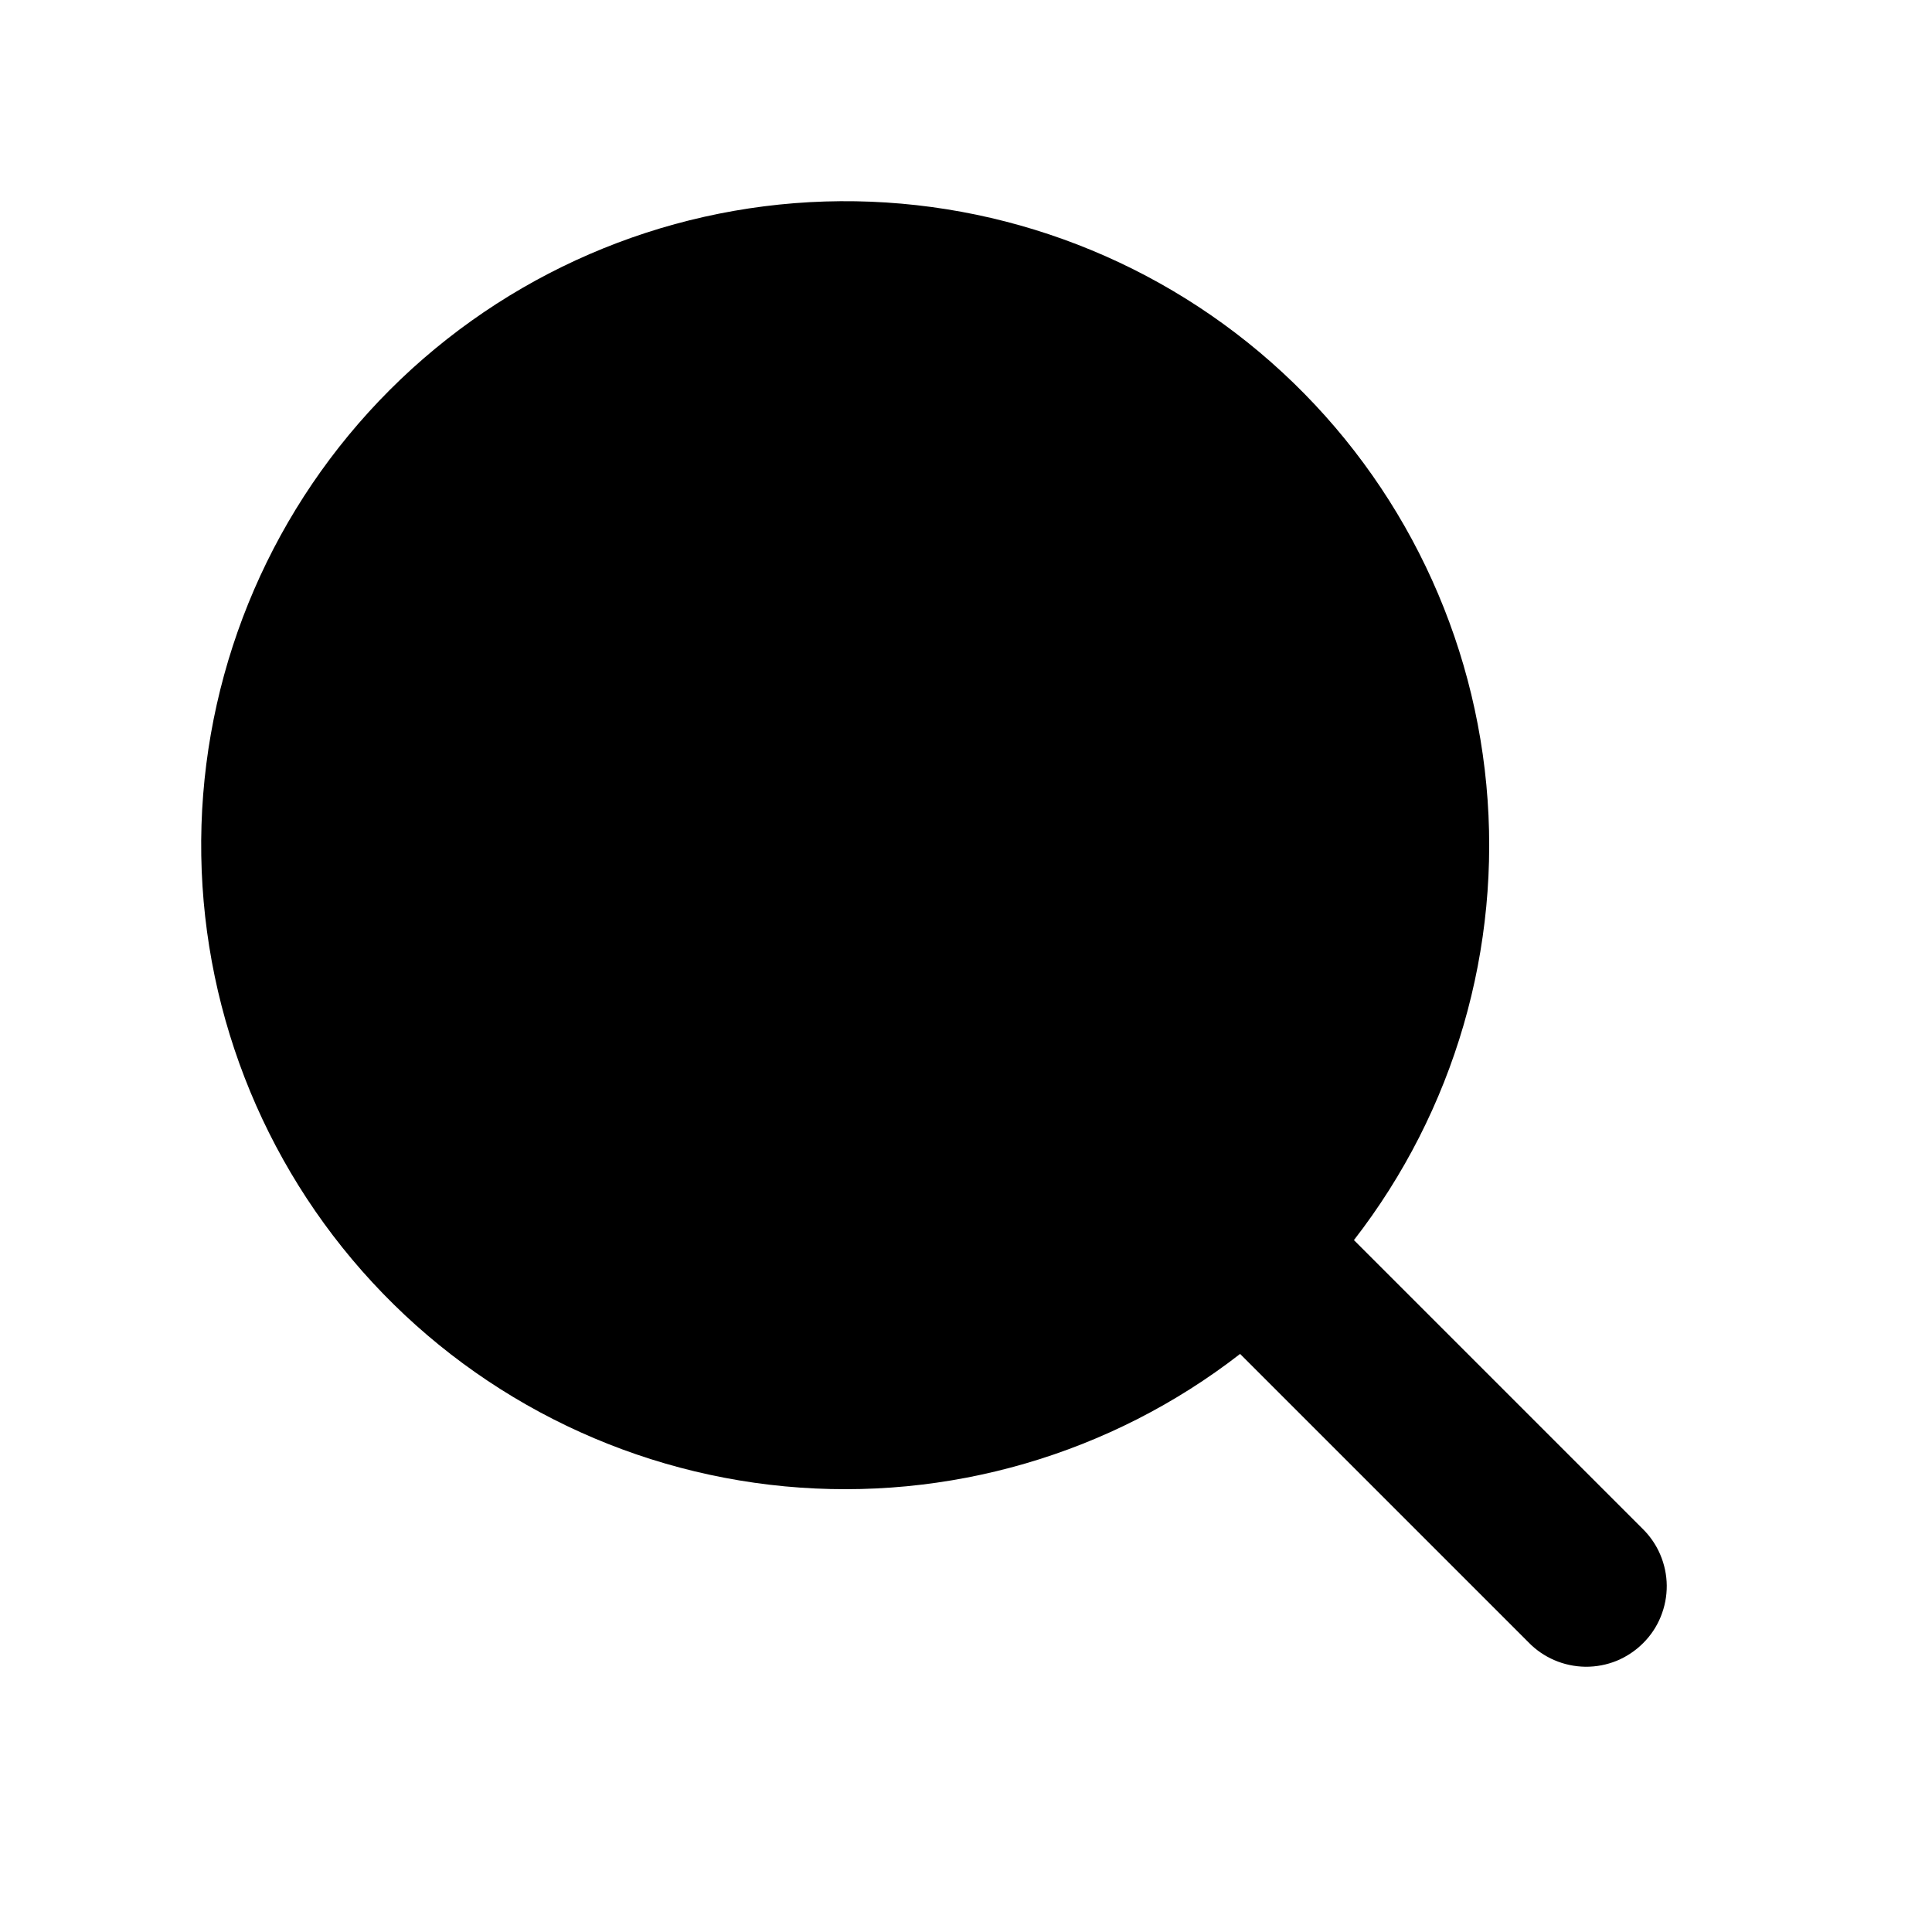
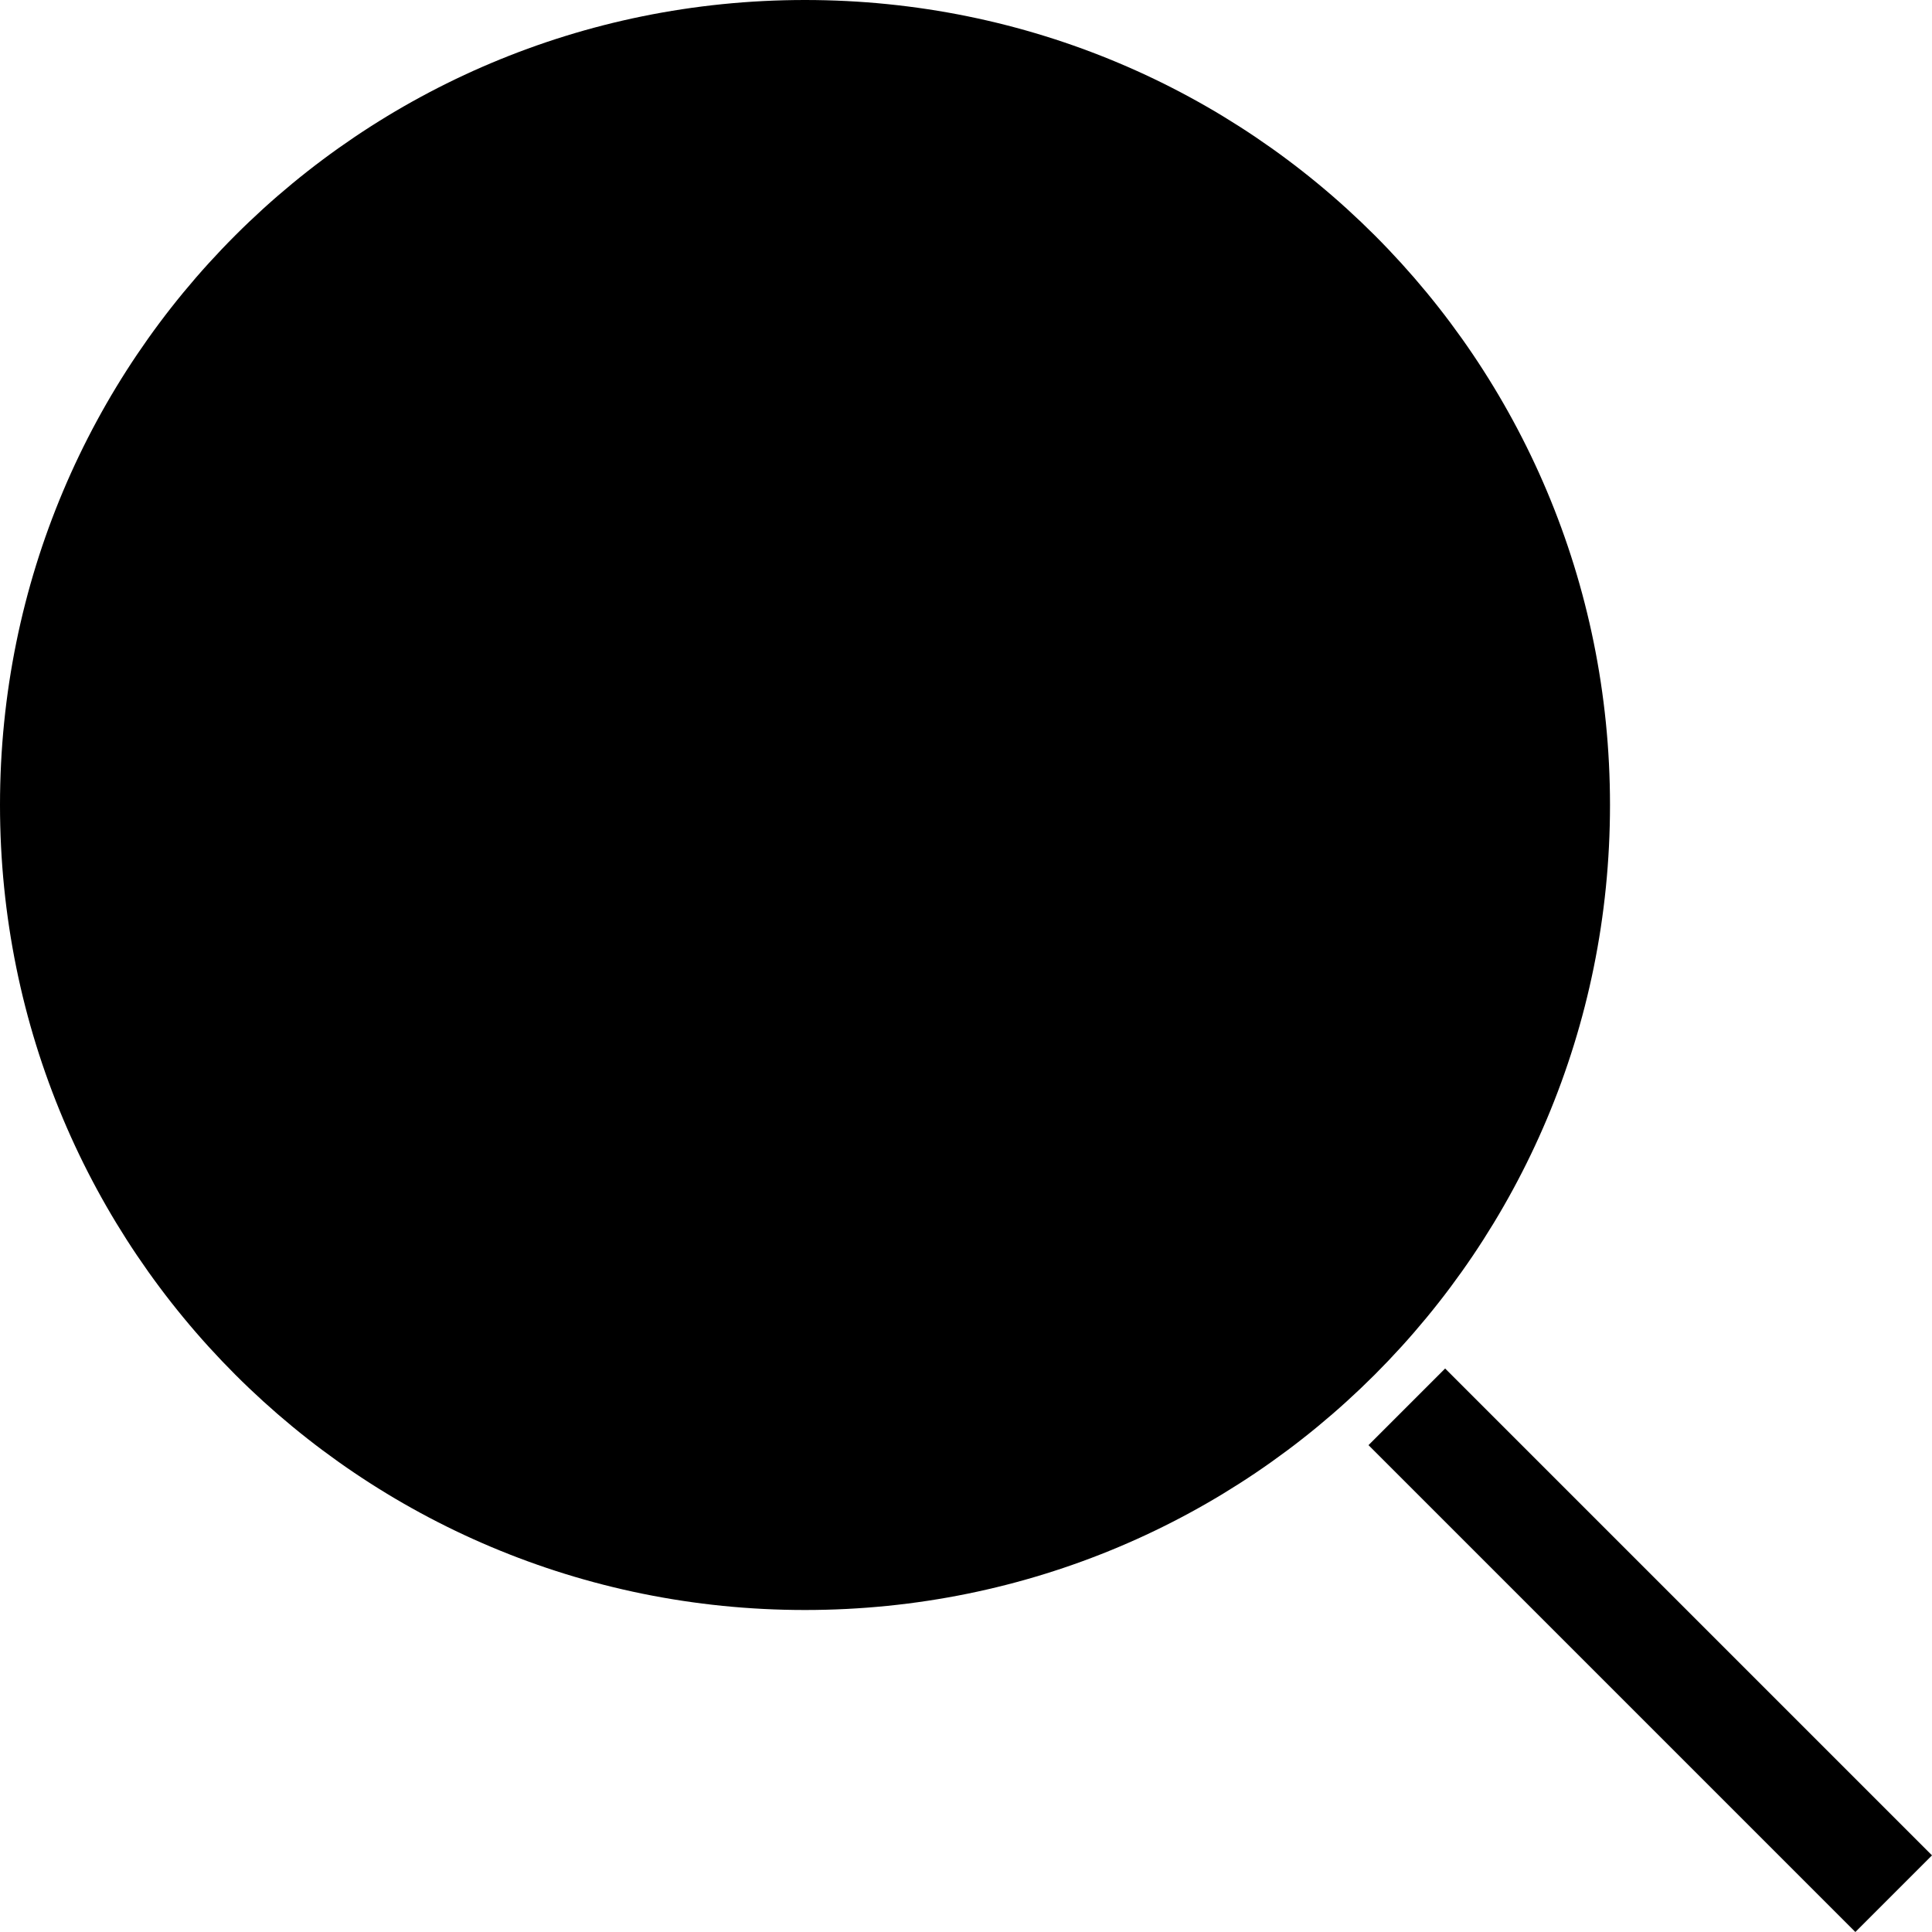
<svg xmlns="http://www.w3.org/2000/svg" width="24" height="24" viewBox="0 0 24 24" fill="none">
-   <path d="M10.5 16.5C11.288 16.5 12.068 16.345 12.796 16.043C13.524 15.742 14.185 15.3 14.743 14.743C15.3 14.185 15.742 13.524 16.043 12.796C16.345 12.068 16.5 11.288 16.5 10.5C16.5 9.712 16.345 8.932 16.043 8.204C15.742 7.476 15.3 6.815 14.743 6.257C14.185 5.7 13.524 5.258 12.796 4.957C12.068 4.655 11.288 4.5 10.5 4.5C8.909 4.5 7.383 5.132 6.257 6.257C5.132 7.383 4.5 8.909 4.5 10.5C4.5 12.091 5.132 13.617 6.257 14.743C7.383 15.868 8.909 16.5 10.5 16.5ZM16.82 15.406L20.4 18.986C20.495 19.078 20.572 19.189 20.624 19.311C20.676 19.433 20.704 19.564 20.705 19.697C20.706 19.83 20.68 19.961 20.63 20.084C20.58 20.207 20.505 20.319 20.411 20.412C20.317 20.506 20.206 20.58 20.083 20.631C19.96 20.681 19.828 20.706 19.695 20.705C19.563 20.703 19.431 20.676 19.309 20.623C19.188 20.571 19.077 20.495 18.985 20.399L15.405 16.819C13.797 18.067 11.775 18.655 9.749 18.464C7.723 18.273 5.846 17.317 4.5 15.791C3.154 14.265 2.44 12.283 2.503 10.249C2.567 8.215 3.404 6.282 4.843 4.843C6.282 3.404 8.215 2.567 10.249 2.503C12.283 2.44 14.265 3.154 15.791 4.5C17.317 5.846 18.273 7.723 18.464 9.749C18.655 11.775 18.067 13.797 16.819 15.405L16.82 15.406Z" fill="black" />
-   <circle cx="10.5" cy="10.5" r="6.5" fill="black" />
+   <path d="M10 20C4.462 20 0 15.539 0 10C0 4.462 4.462 0 10 0C15.539 0 20 4.462 20 10C20 15.539 15.539 20 10 20ZM10 1.538C5.308 1.538 1.538 5.308 1.538 10C1.538 14.692 5.308 18.462 10 18.462C14.692 18.462 18.462 14.692 18.462 10C18.462 5.308 14.692 1.538 10 1.538Z" fill="black" />
+   <path d="M17.952 17L24 23.048L23.048 24L17 17.952L17.952 17Z" fill="black" />
+   <path d="M3 3L10 1L17 3L19.5 10.5L17 17L10 19L3 17L1 10L3 3Z" fill="black" />
</svg>
